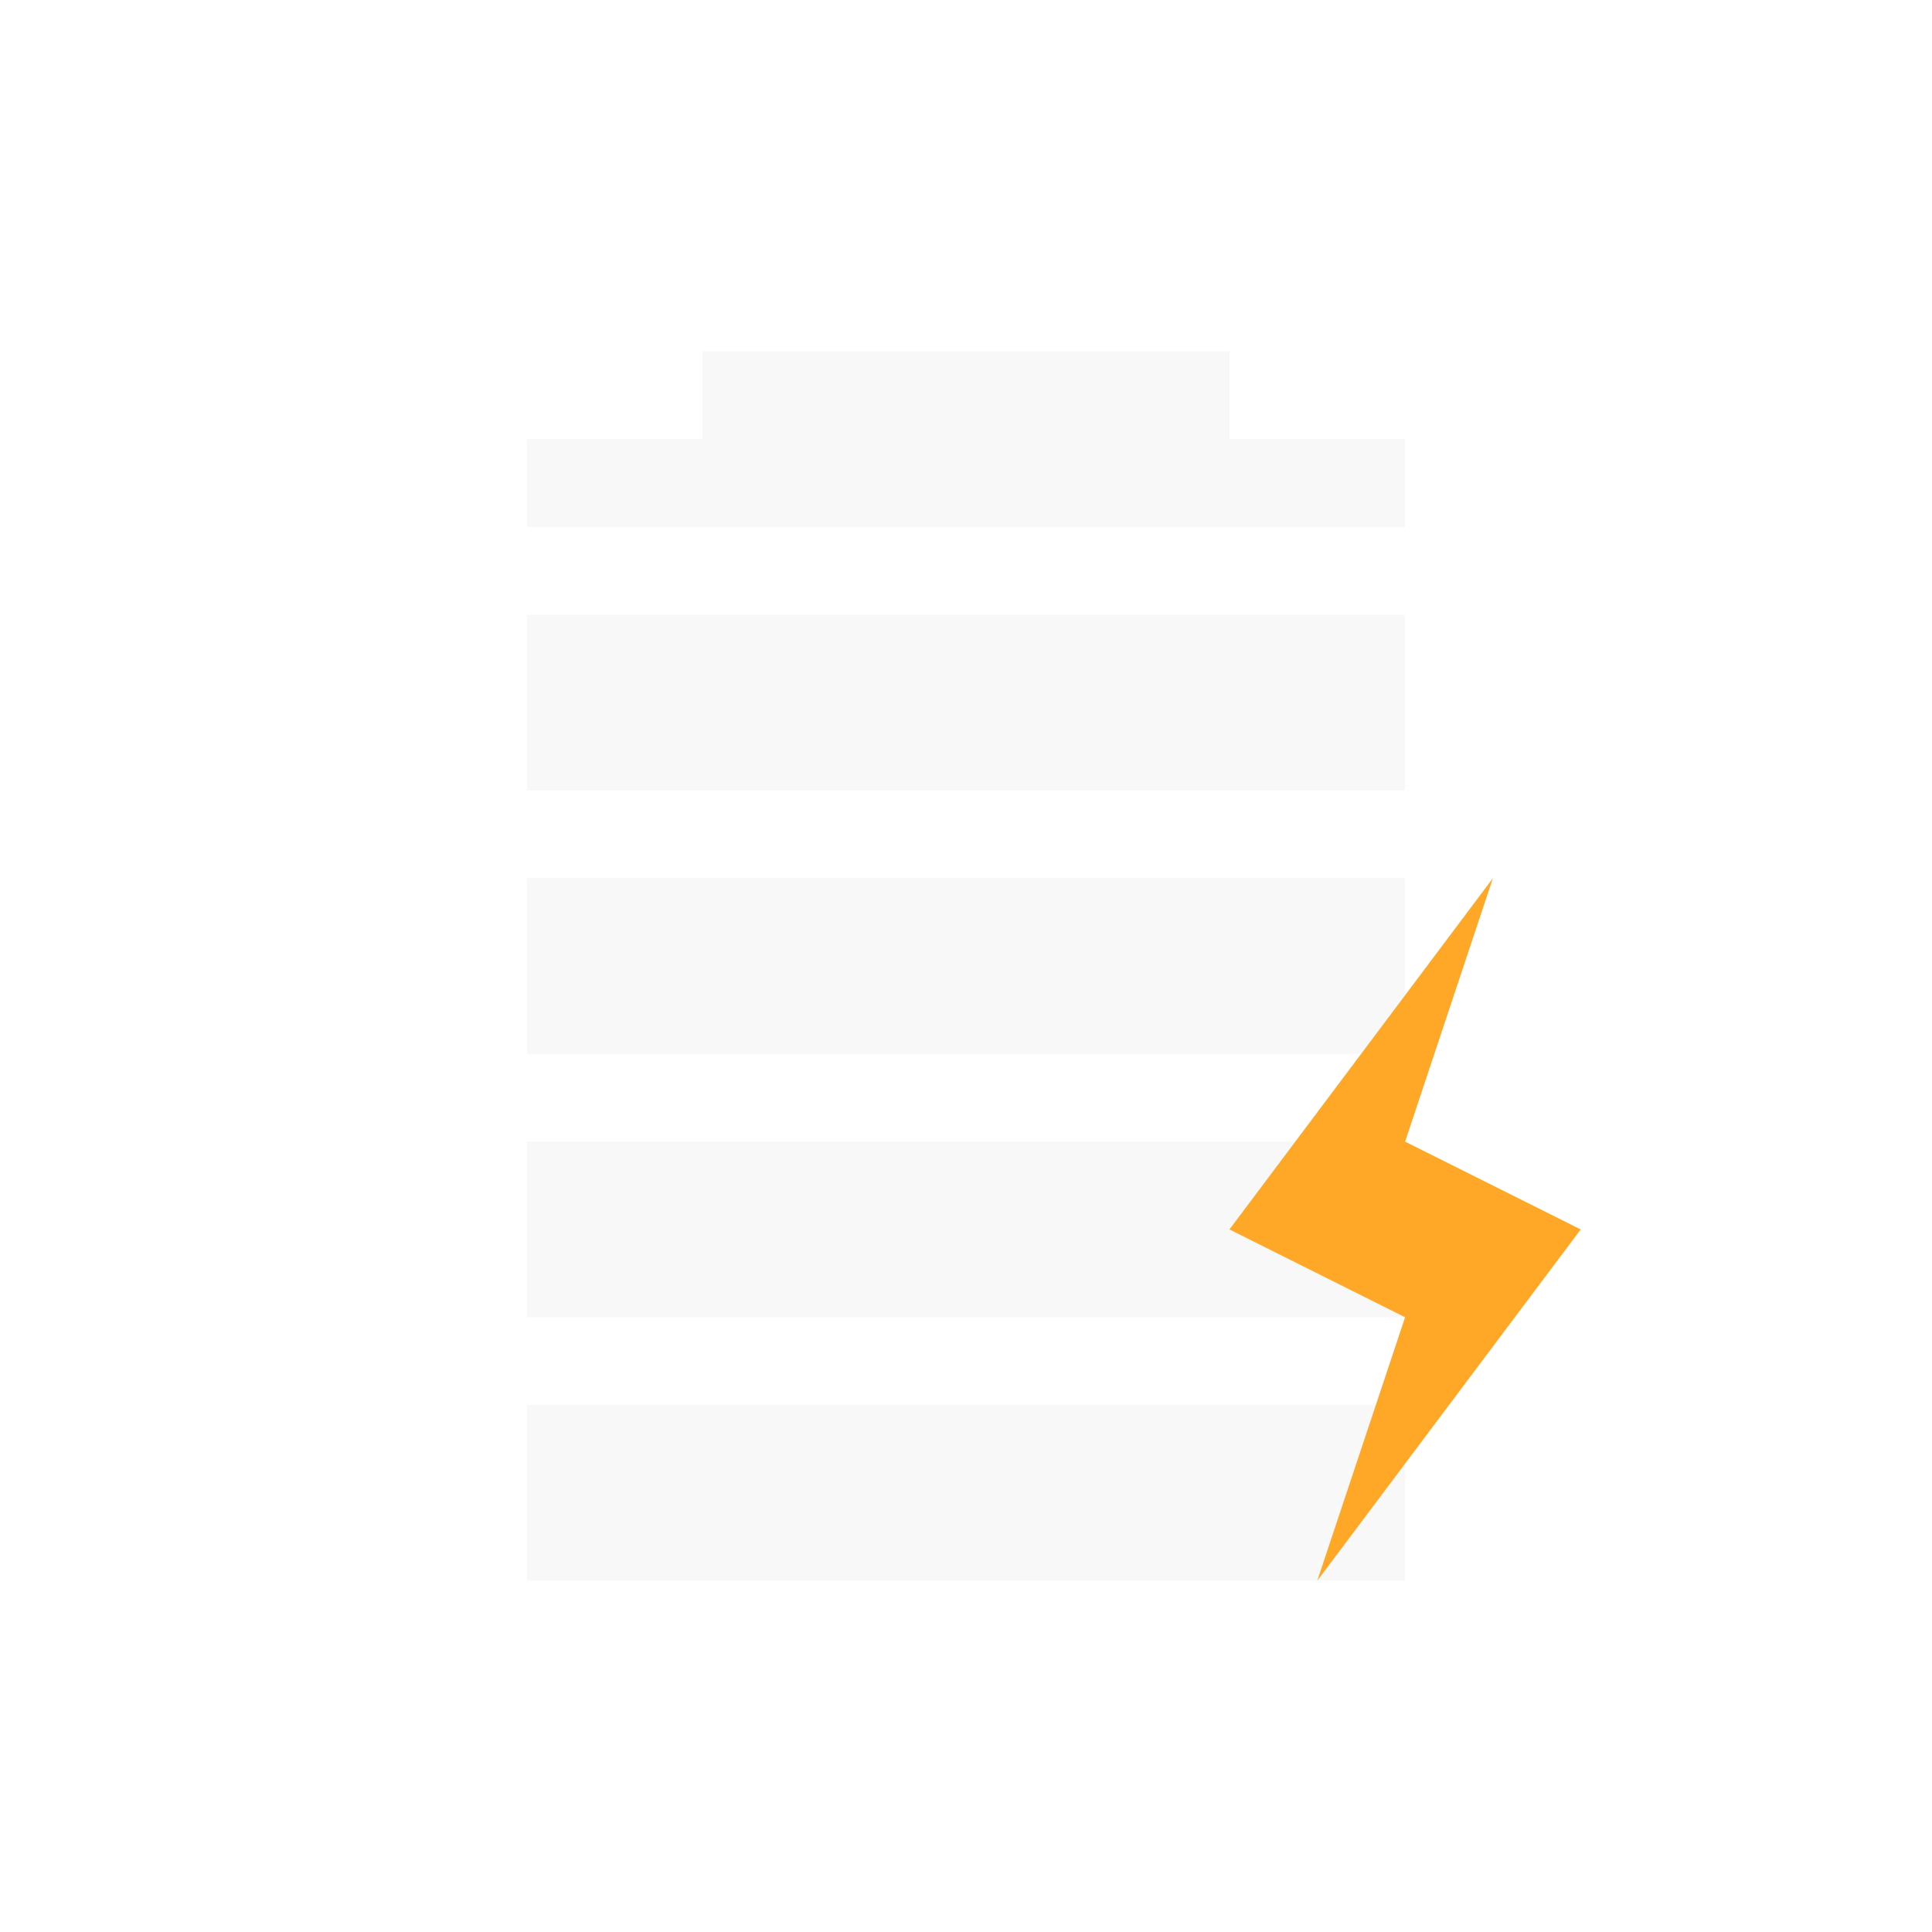
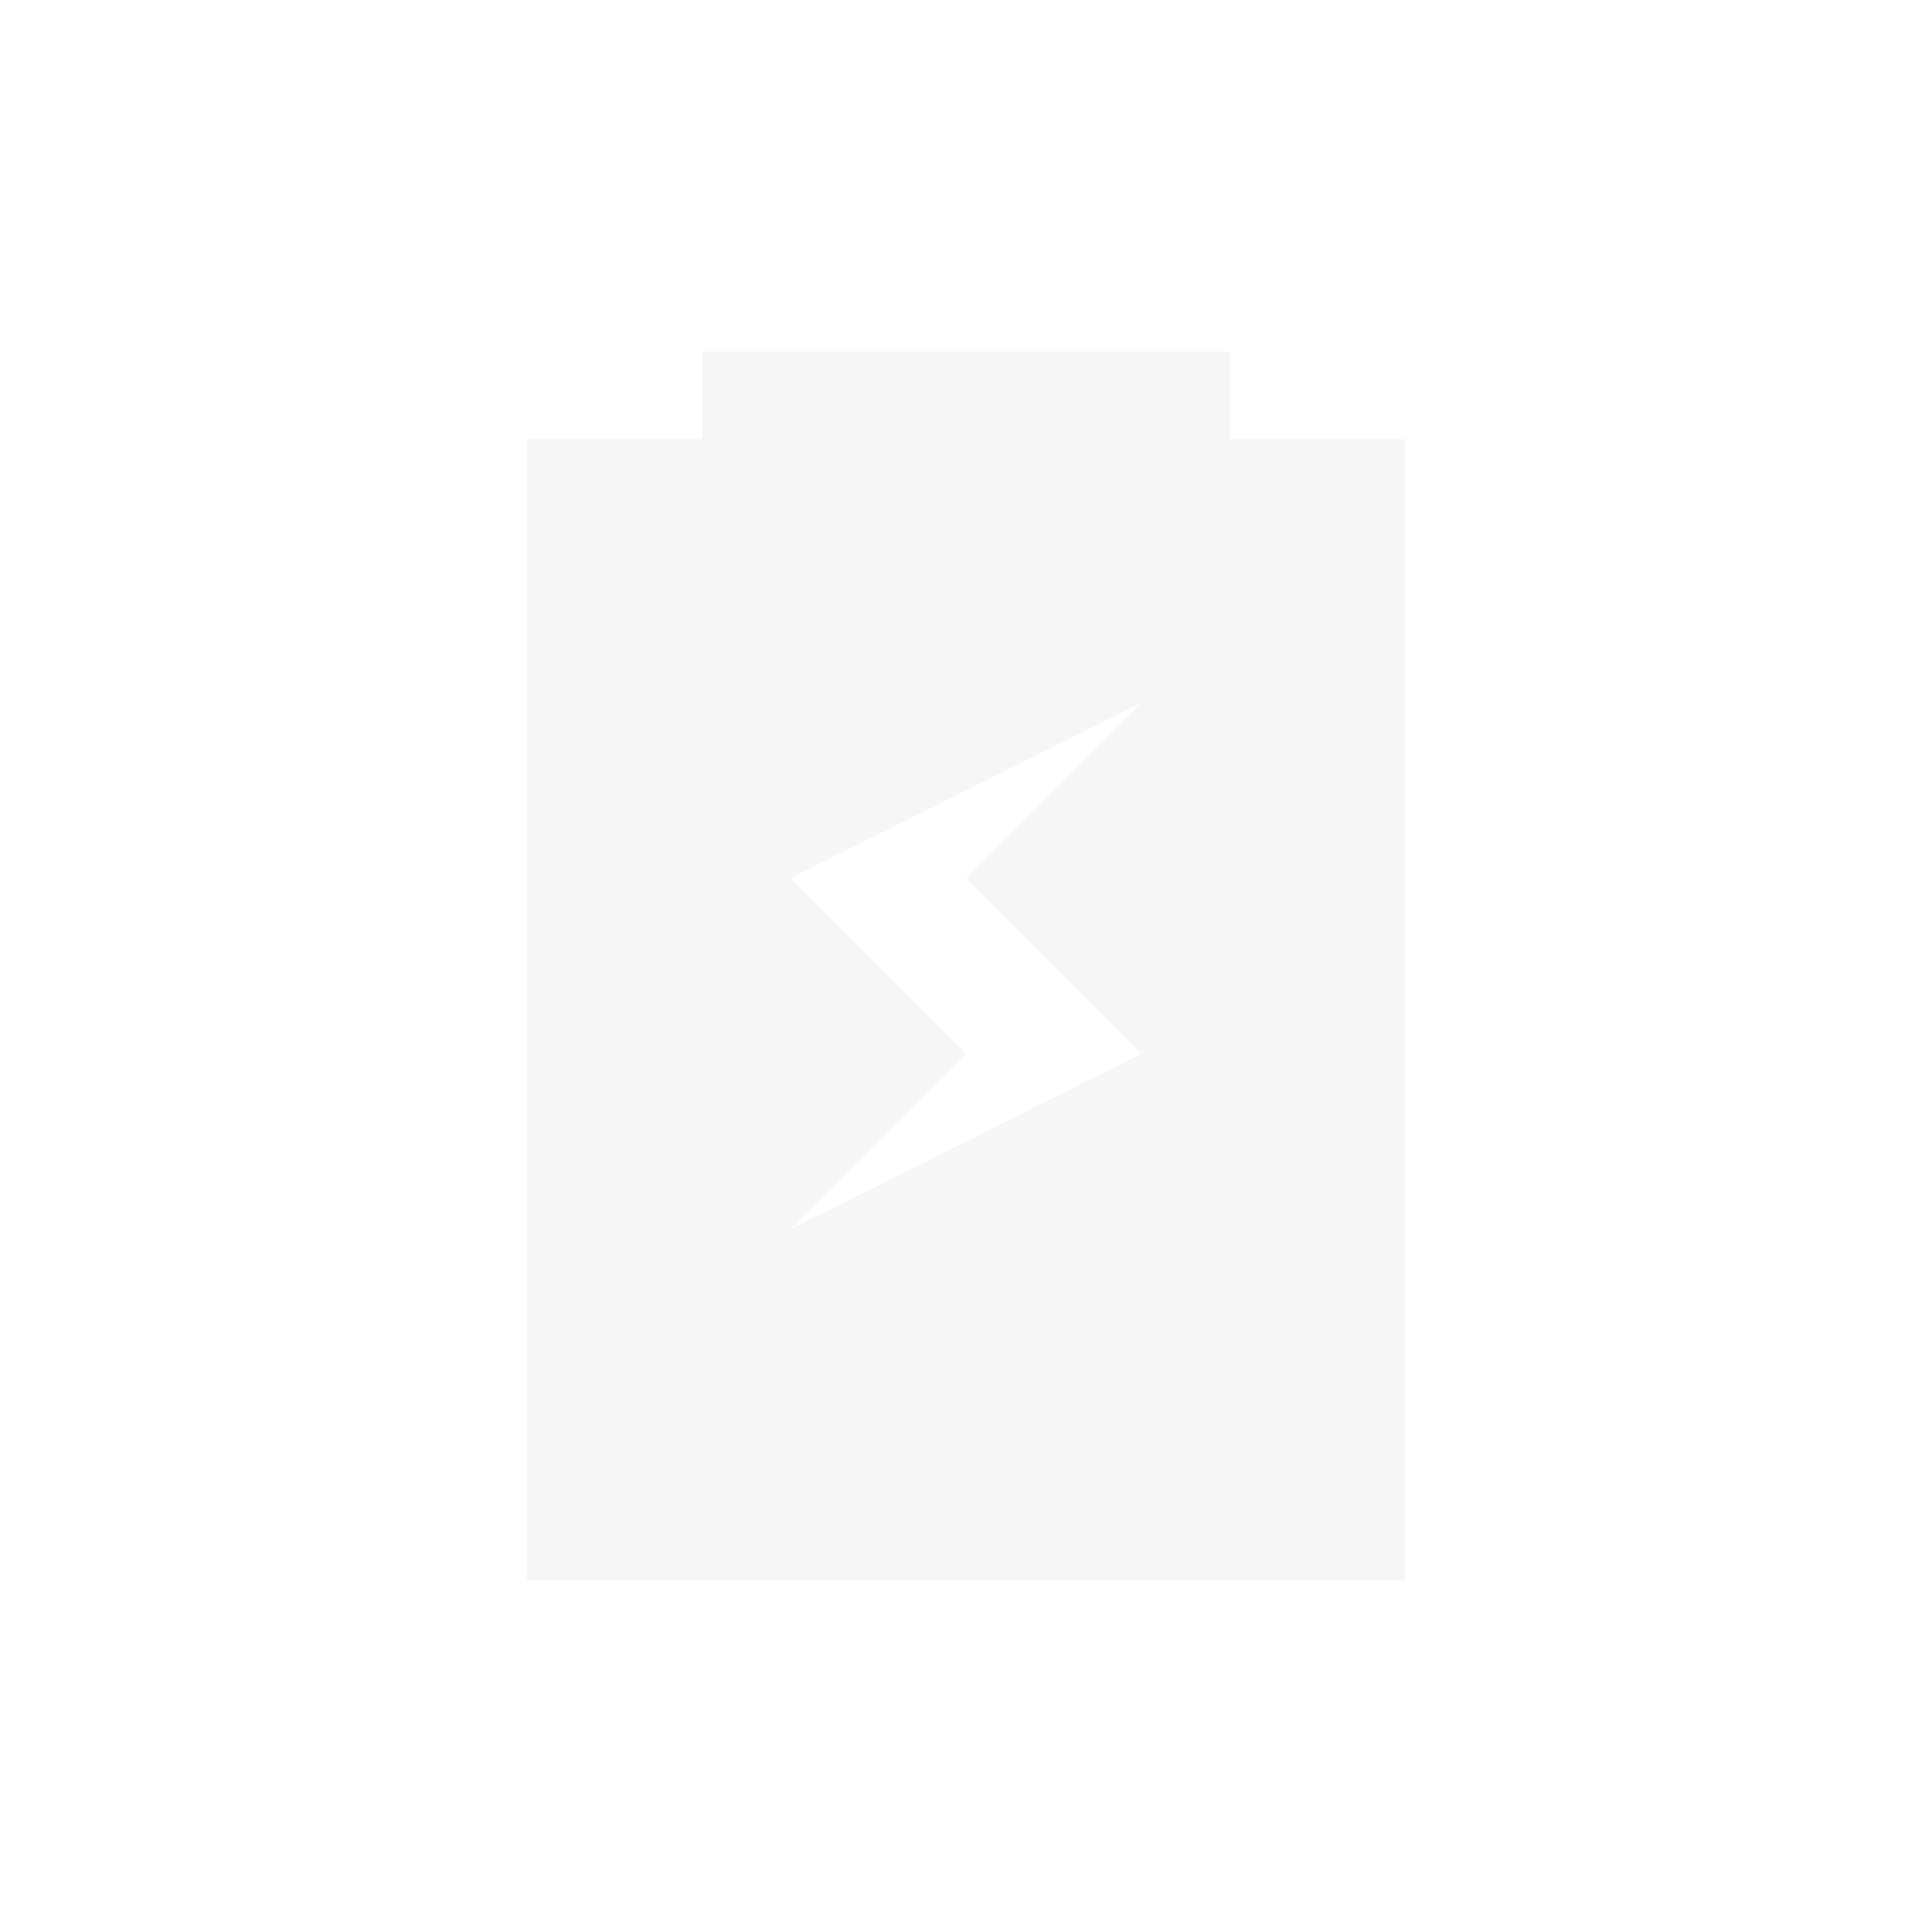
<svg xmlns="http://www.w3.org/2000/svg" width="22px" height="22px" viewBox="0 0 22 22" version="1.1">
  <g id="surface1">
    <defs>
      <style id="current-color-scheme" type="text/css">
-    .ColorScheme-Text { color:#eeeeee; } .ColorScheme-Highlight { color:#3f3f3f; }
+    .ColorScheme-Text { color:#eeeeee; } .ColorScheme-Highlight { color:#424242; }
  </style>
    </defs>
-     <path style="fill:currentColor;fill-opacity:0.392" class="ColorScheme-Text" d="M 8 4 L 8 5 L 6 5 L 6 6 L 16 6 L 16 5 L 14 5 L 14 4 Z M 6 7 L 6 9 L 16 9 L 16 7 Z M 6 10 L 6 12 L 16 12 L 16 10 Z M 6 13 L 6 15 L 16 15 L 16 13 Z M 6 16 L 6 18 L 16 18 L 16 16 Z M 6 16 " />
-     <path style=" stroke:none;fill-rule:nonzero;fill:rgb(100%,65.49%,14.902%);fill-opacity:1;" d="M 17 10 L 14 14 L 16 15 L 15 18 L 18 14 L 16 13 Z M 17 10 " />
+     <path style="fill:currentColor;fill-opacity:0.5" class="ColorScheme-Text" d="M 8 4 L 8 5 L 6 5 L 6 18 L 16 18 L 16 5 L 14 5 L 14 4 Z M 13 8 L 11 10 L 13 12 L 9 14 L 11 12 L 9 10 Z M 13 8 " />
  </g>
</svg>
